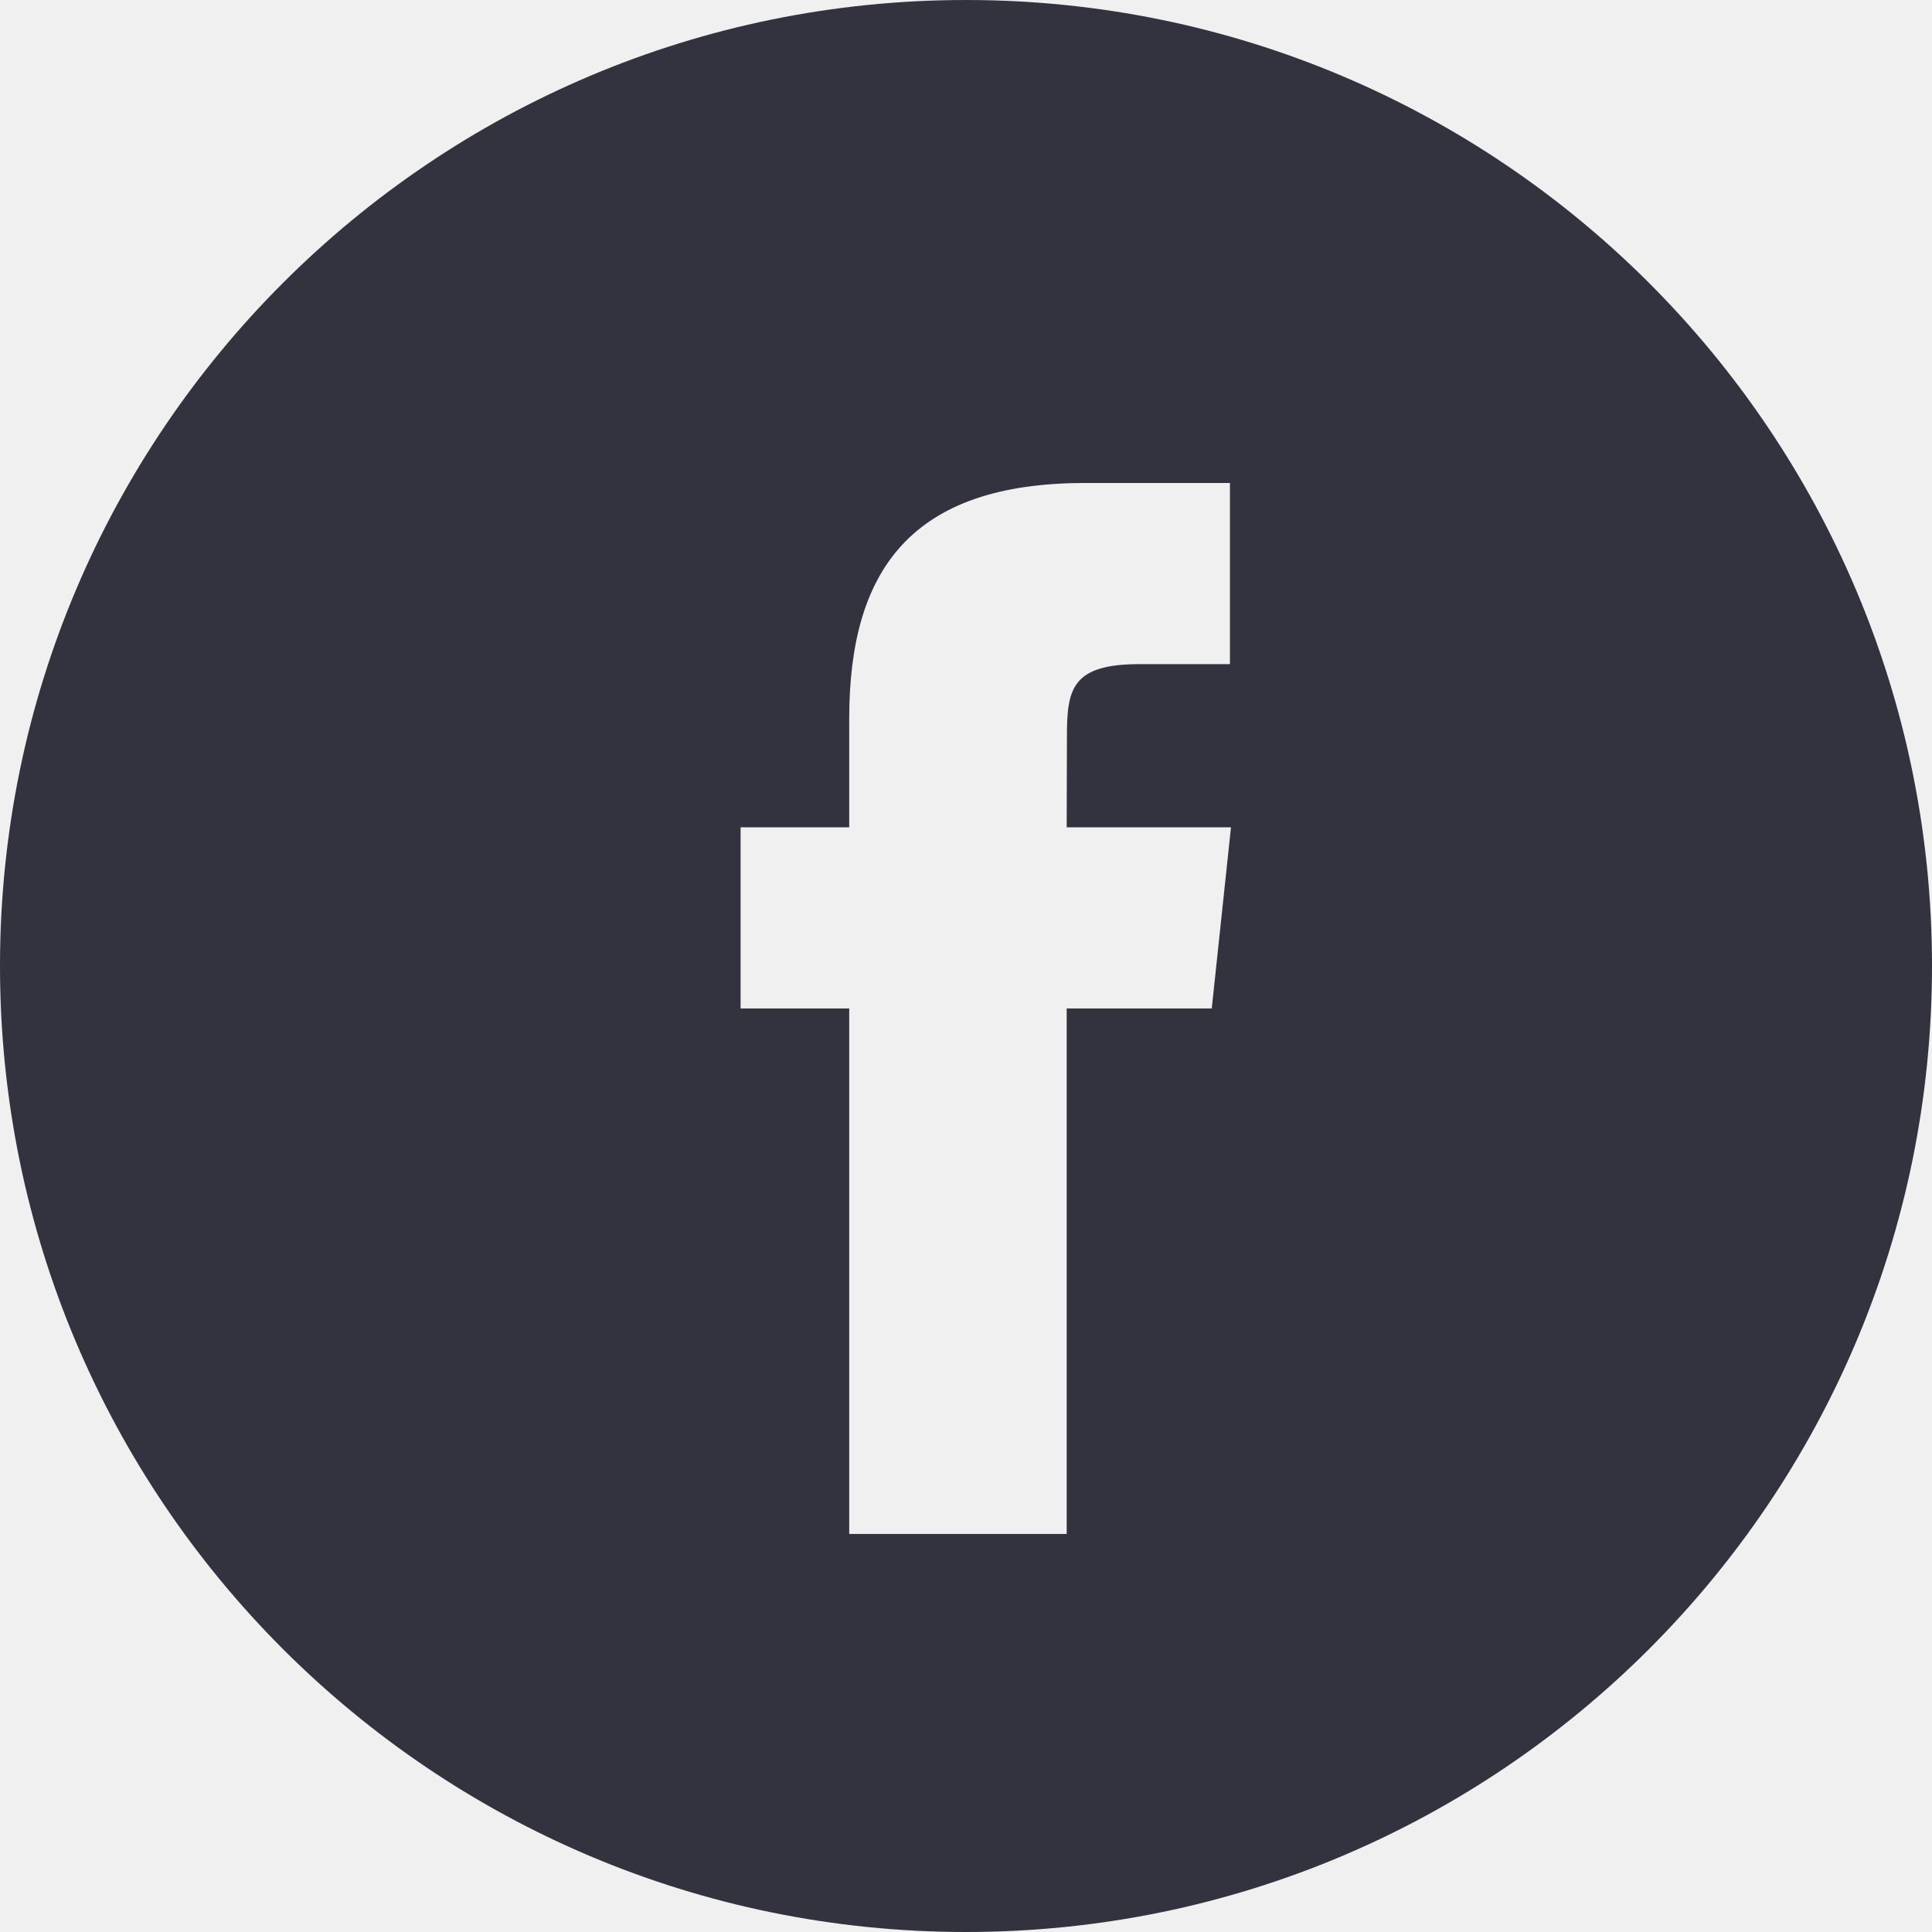
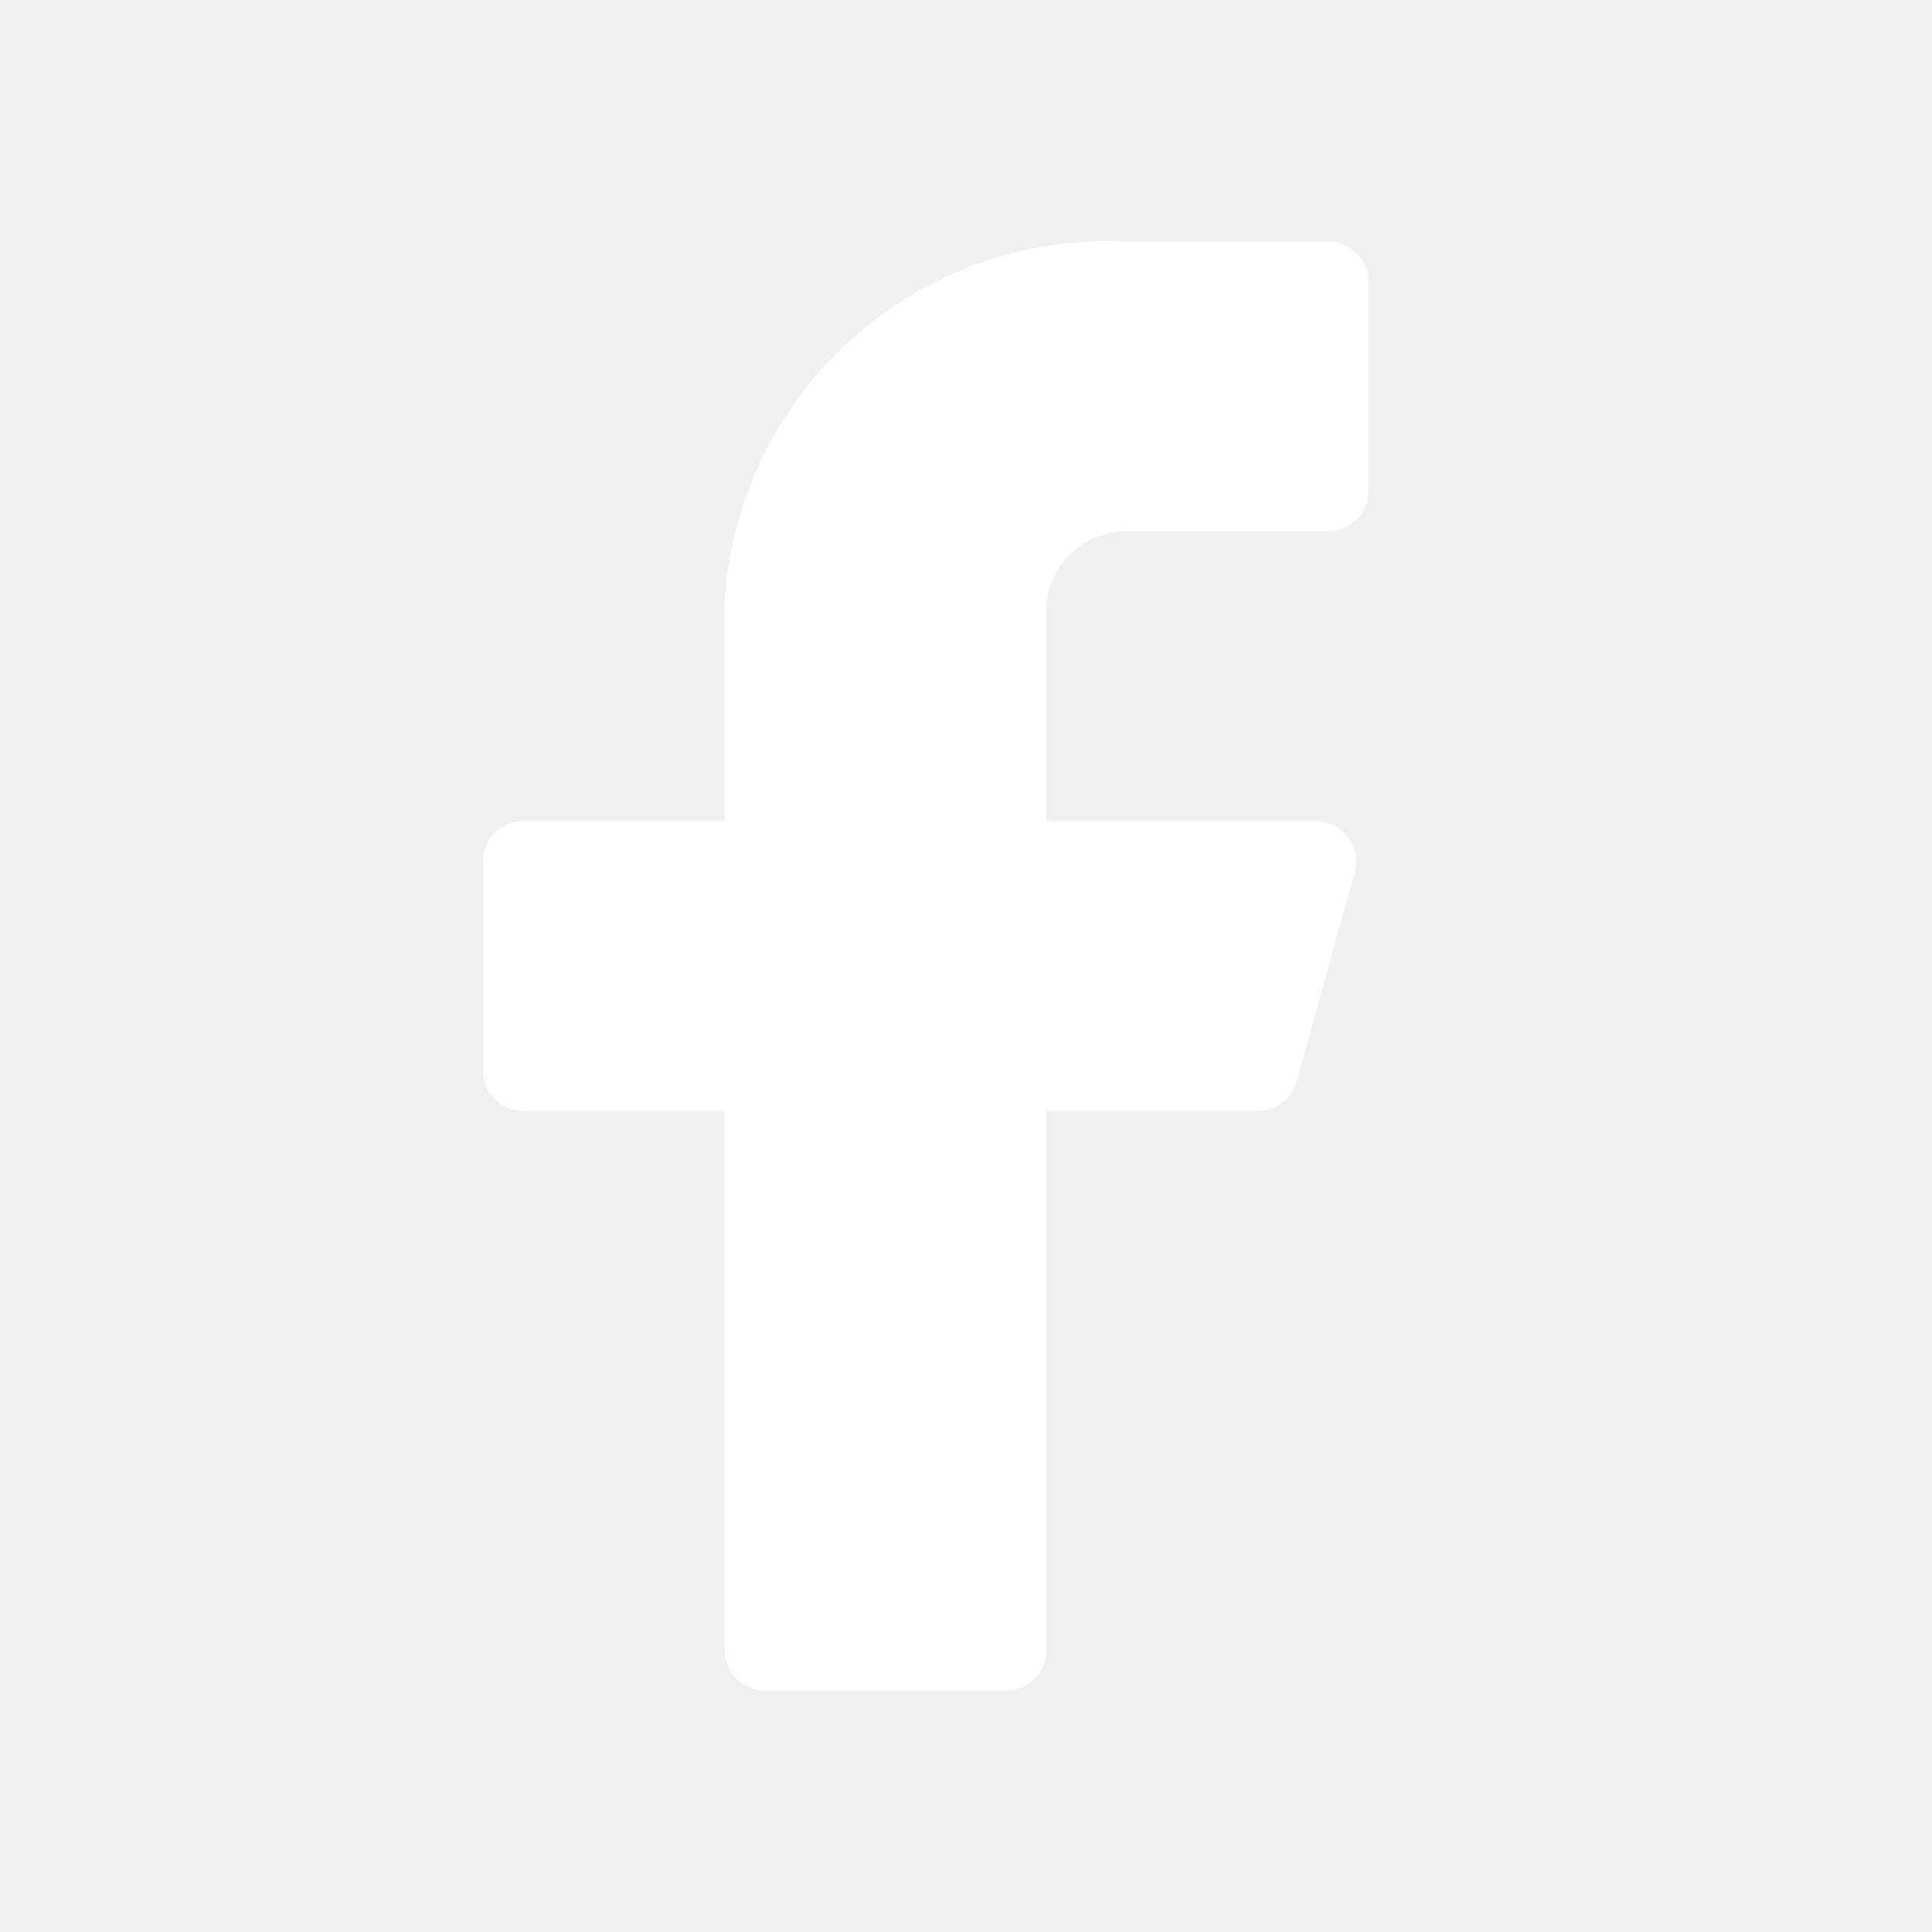
- <svg xmlns="http://www.w3.org/2000/svg" width="58" height="58" viewBox="0 0 58 58" fill="none">
-   <path fill-rule="evenodd" clip-rule="evenodd" d="M29 0C12.984 0 0 12.984 0 29C0 45.016 12.984 58 29 58C45.016 58 58 45.016 58 29C58 12.984 45.016 0 29 0ZM32.023 30.274V46.051H25.494V30.274H22.233V24.837H25.494V21.573C25.494 17.137 27.336 14.5 32.568 14.5H36.924V19.938H34.201C32.165 19.938 32.03 20.698 32.03 22.116L32.023 24.837H36.955L36.378 30.274H32.023Z" fill="#33333F" />
+ <svg xmlns="http://www.w3.org/2000/svg" width="60" height="60" viewBox="0 0 60 60" fill="none">
+   <path d="M42.5 8.75C42.5 8.419 42.368 8.101 42.134 7.866C41.9 7.632 41.581 7.5 41.25 7.5H35C31.853 7.343 28.771 8.439 26.429 10.547C24.087 12.655 22.674 15.604 22.5 18.75V25.5H16.25C15.918 25.5 15.601 25.632 15.366 25.866C15.132 26.101 15 26.419 15 26.75V33.25C15 33.582 15.132 33.9 15.366 34.134C15.601 34.368 15.918 34.5 16.25 34.5H22.5V51.25C22.5 51.582 22.632 51.9 22.866 52.134C23.101 52.368 23.419 52.5 23.75 52.5H31.25C31.581 52.5 31.899 52.368 32.134 52.134C32.368 51.9 32.5 51.582 32.5 51.25V34.5H39.05C39.328 34.504 39.599 34.415 39.821 34.248C40.043 34.08 40.203 33.844 40.275 33.575L42.075 27.075C42.125 26.89 42.131 26.697 42.094 26.509C42.058 26.321 41.978 26.145 41.862 25.993C41.746 25.84 41.597 25.717 41.426 25.631C41.255 25.546 41.066 25.501 40.875 25.5H32.5V18.75C32.562 18.131 32.853 17.558 33.315 17.142C33.777 16.726 34.378 16.497 35 16.5H41.25C41.581 16.5 41.9 16.368 42.134 16.134C42.368 15.9 42.5 15.582 42.5 15.25V8.75Z" fill="white" />
</svg>
